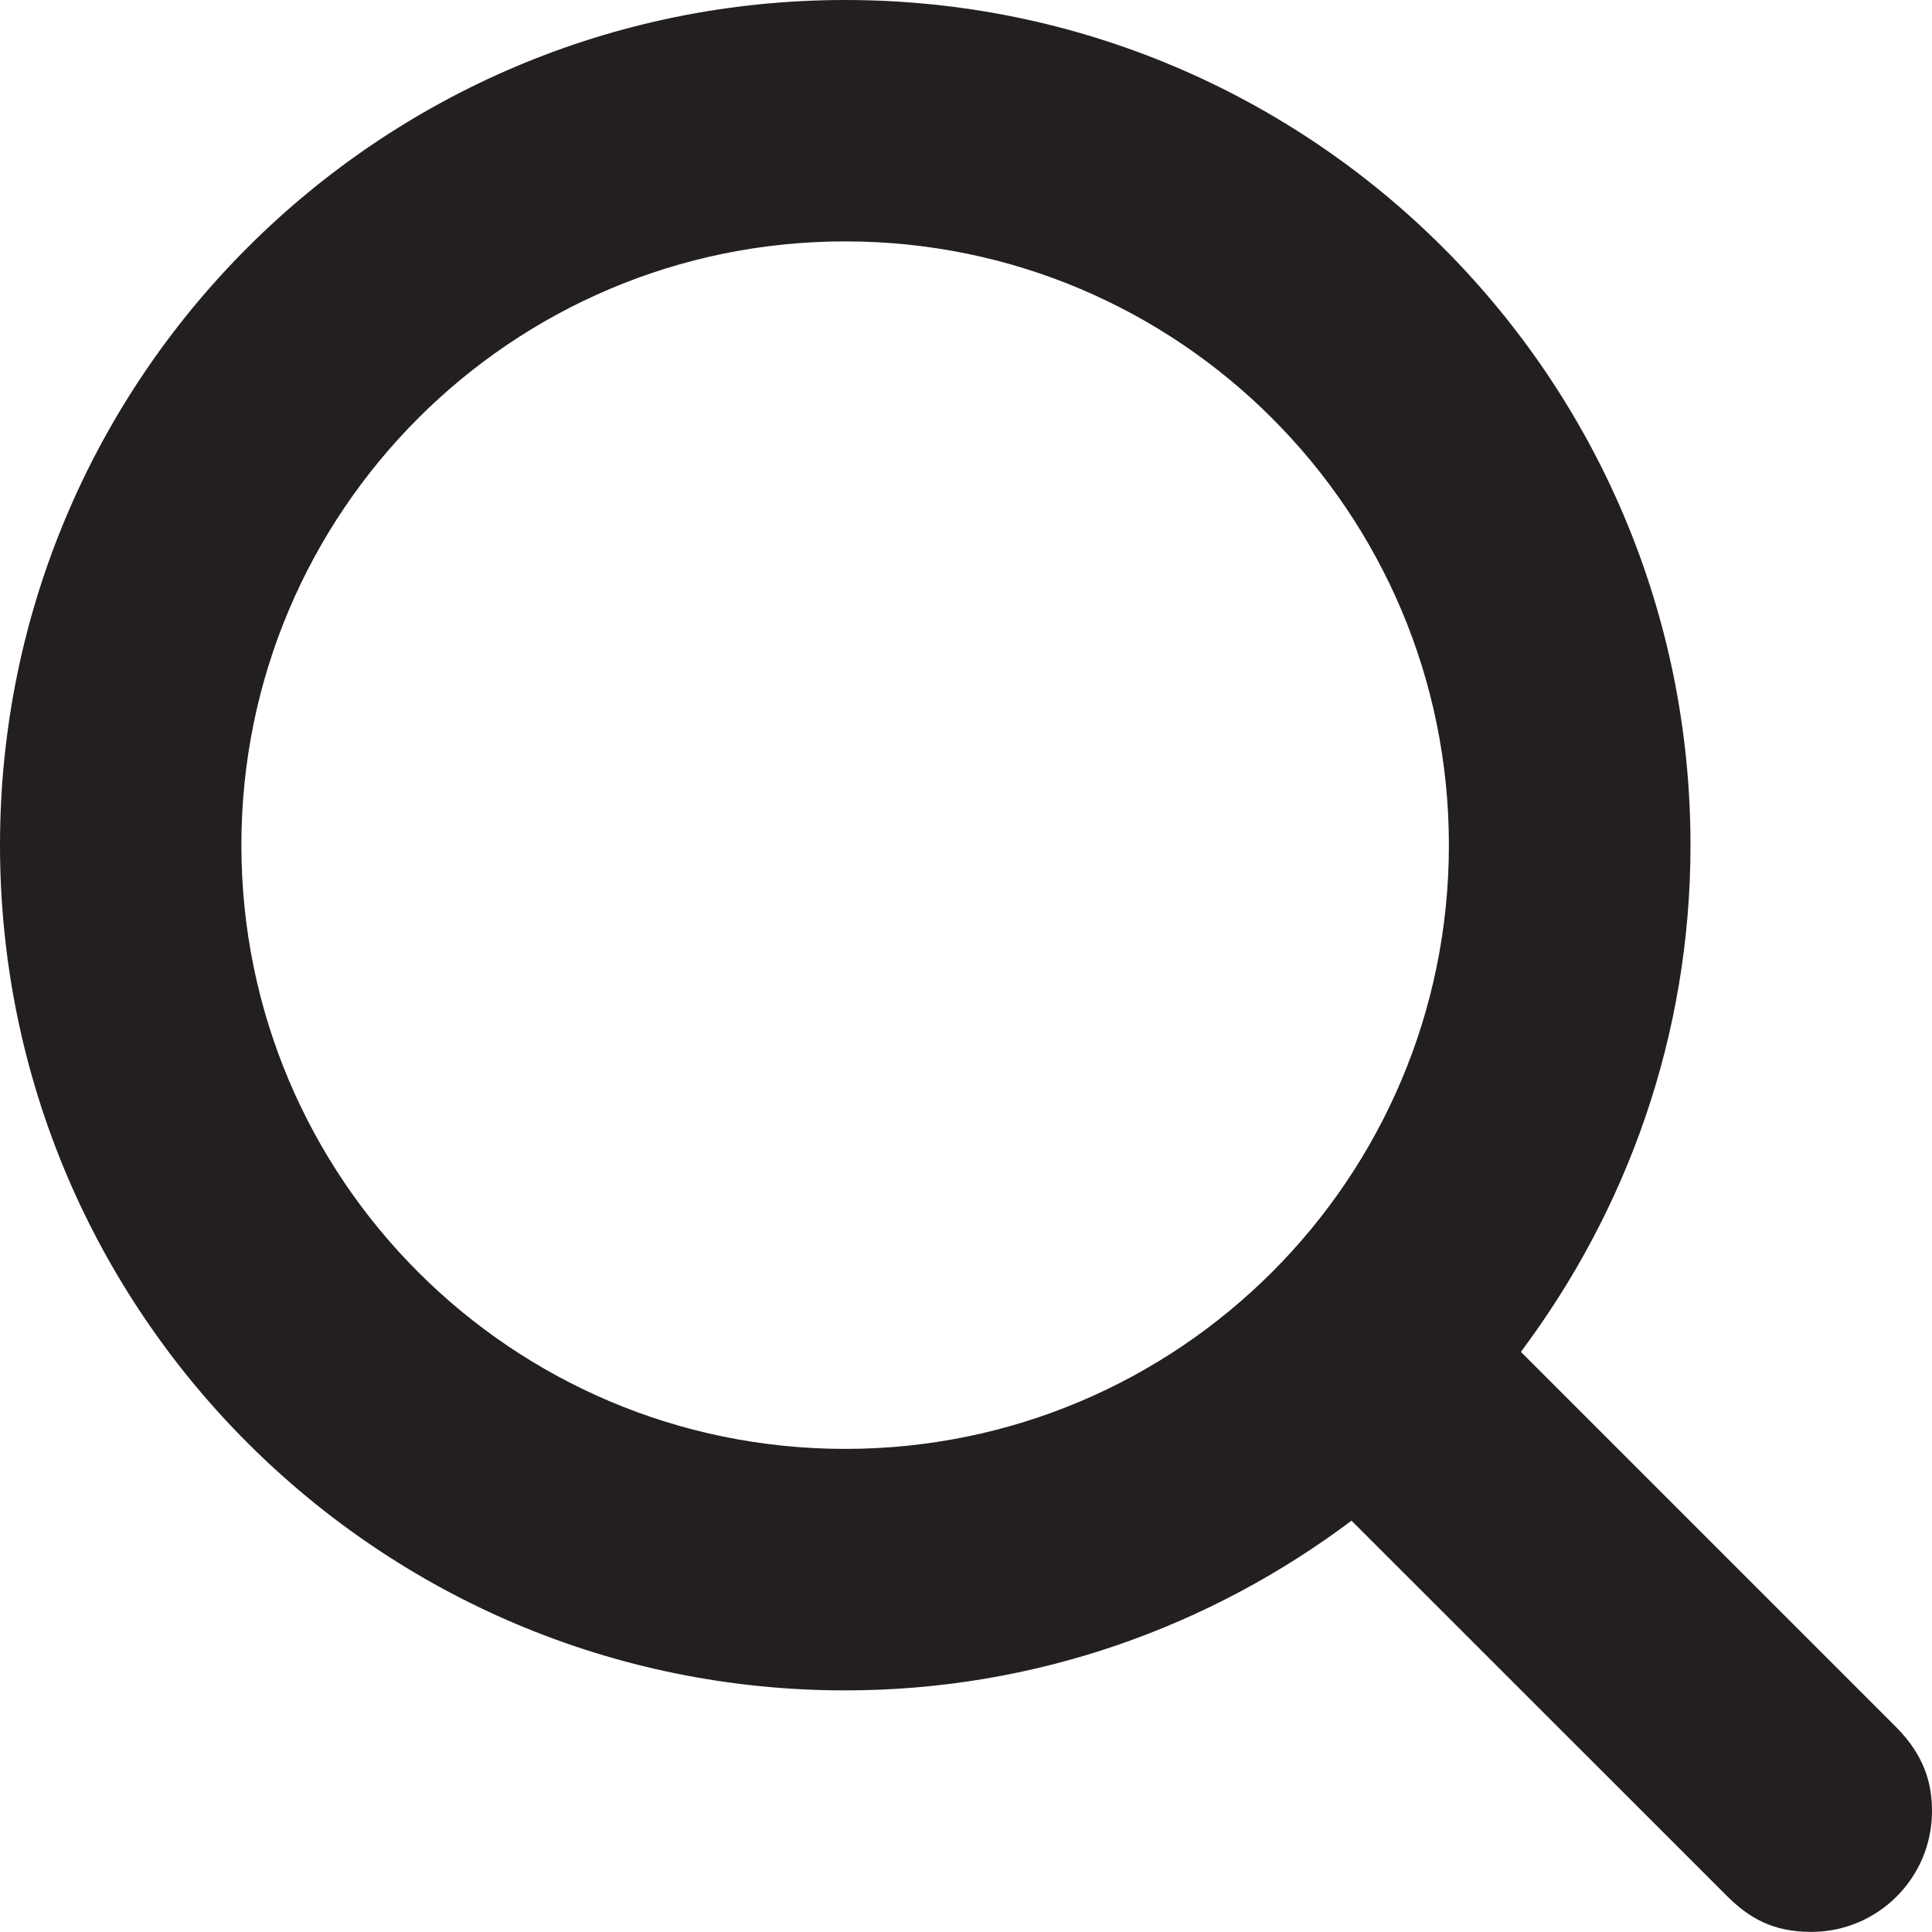
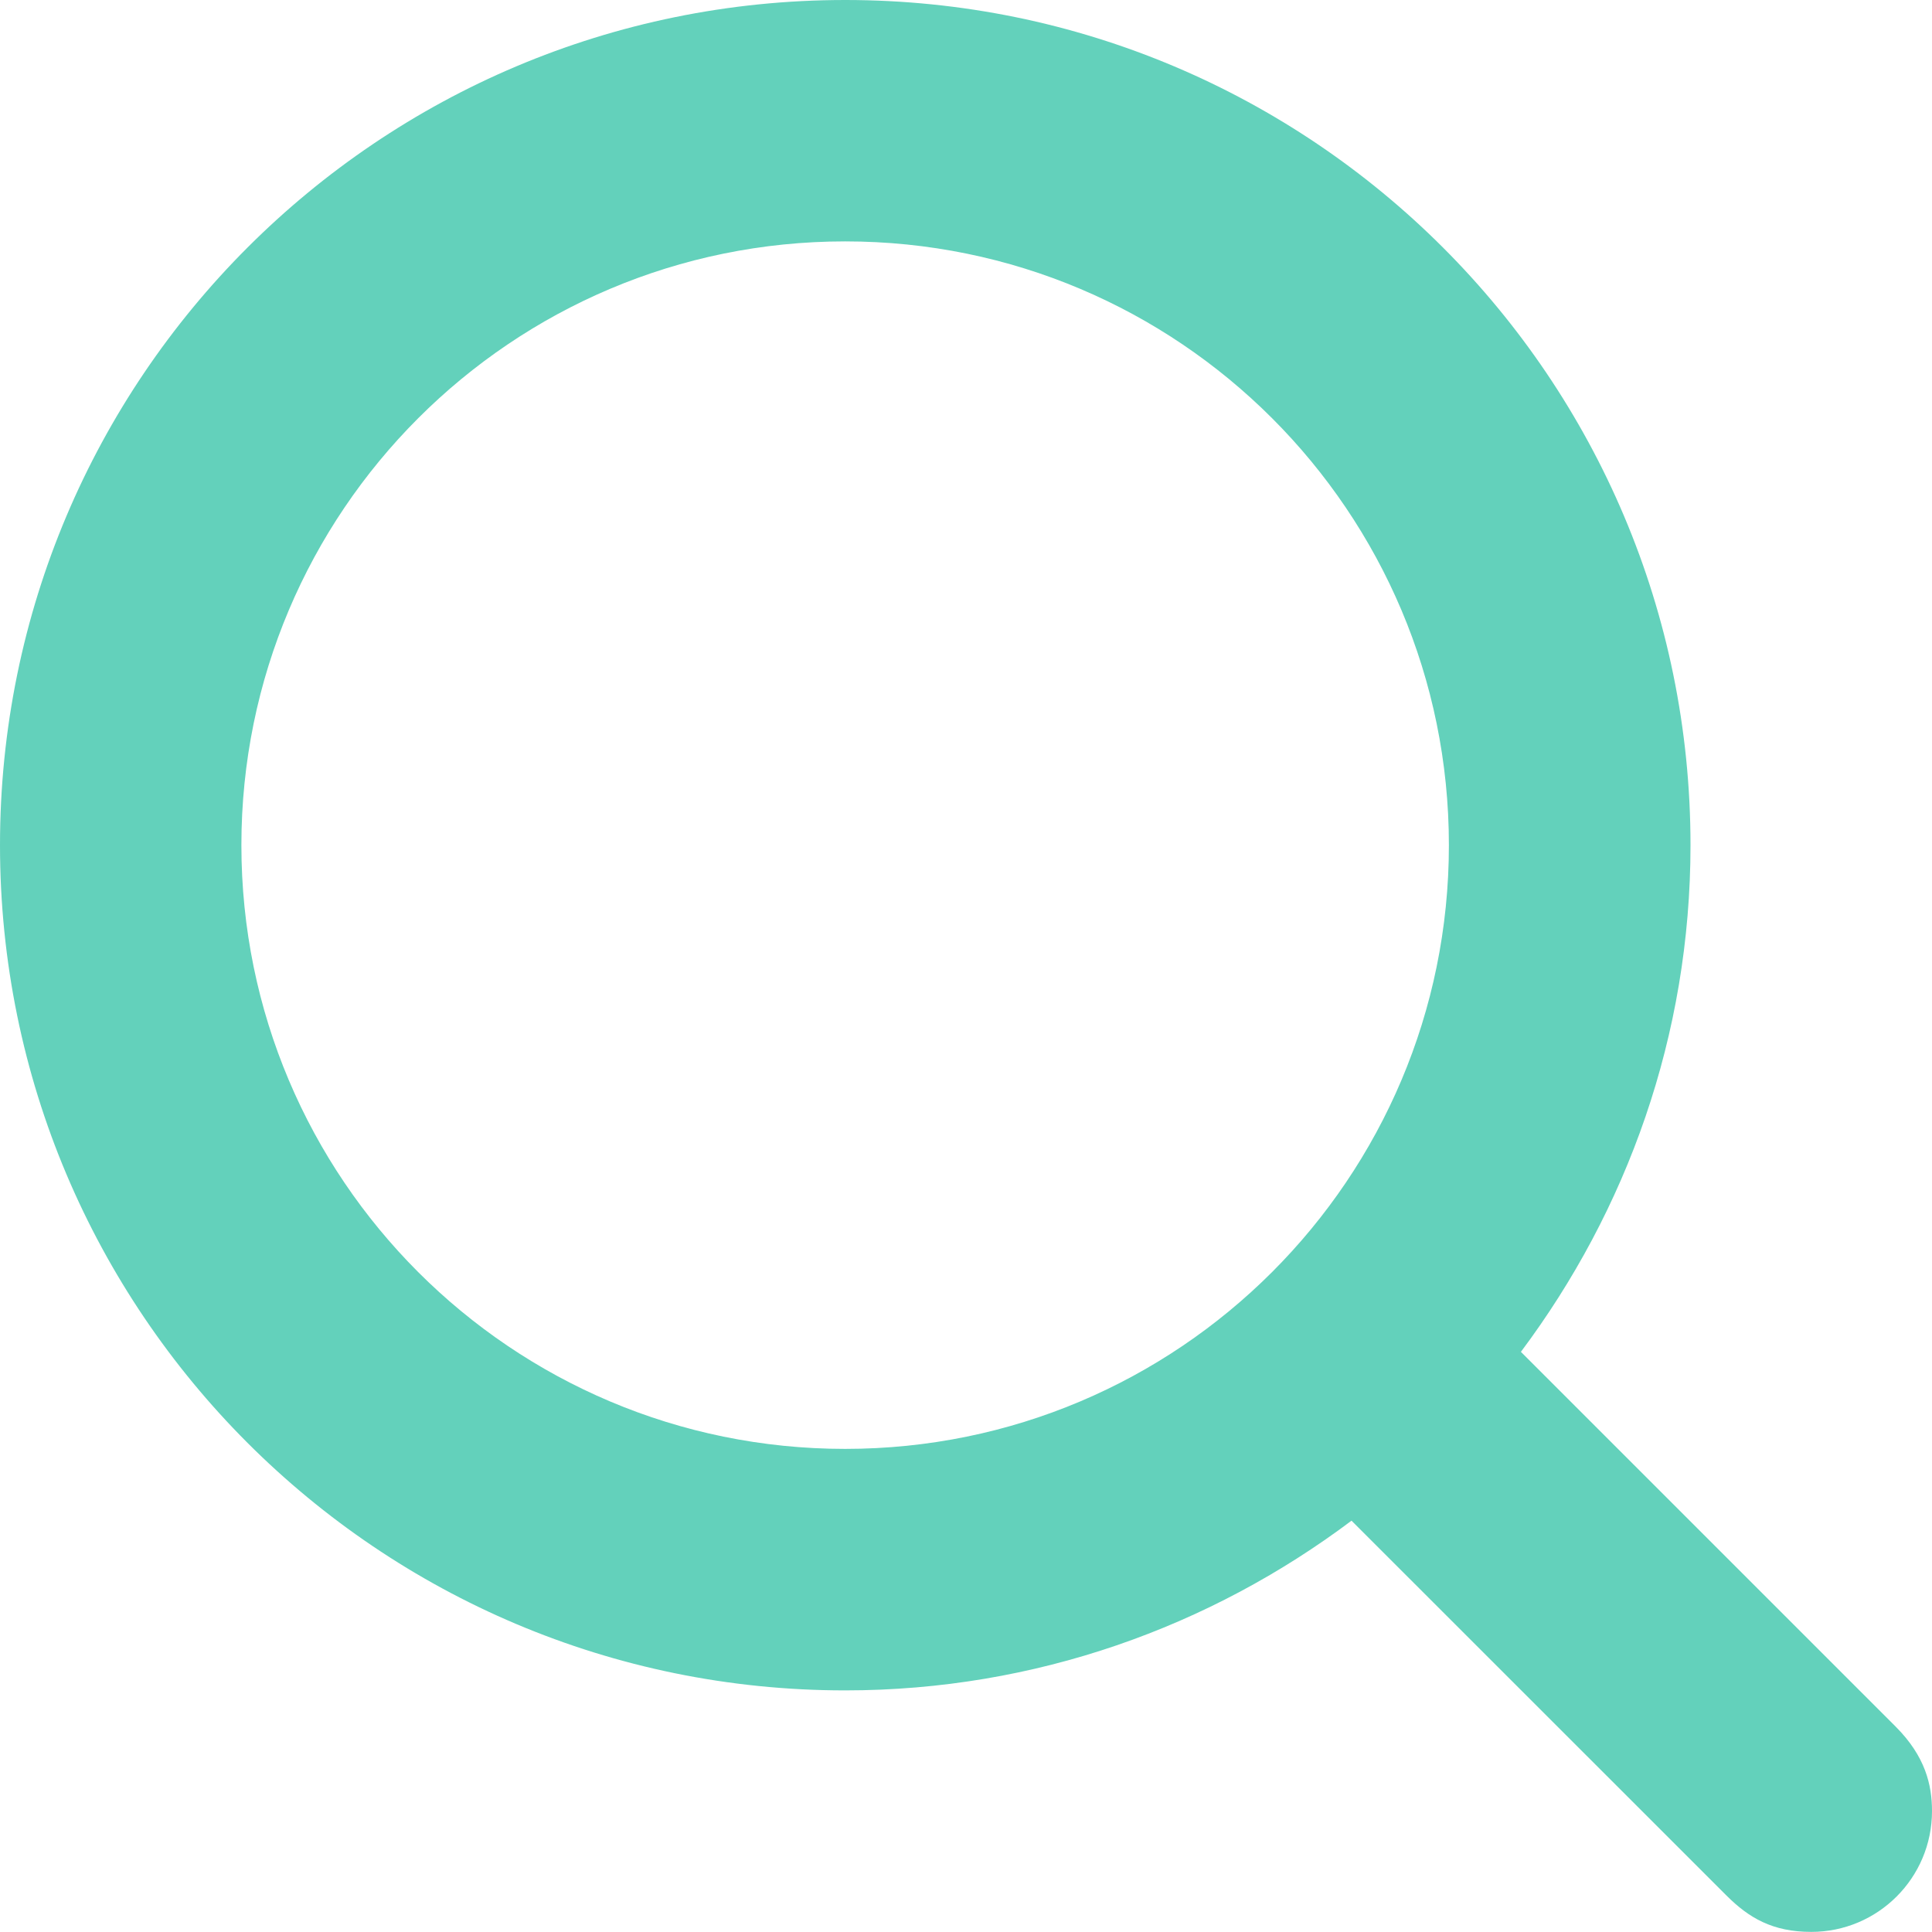
- <svg xmlns="http://www.w3.org/2000/svg" version="1.1" id="Layer_1" x="0px" y="0px" width="17.6px" height="17.6px" viewBox="-0.8 -0.8 17.6 17.6" enable-background="new -0.8 -0.8 17.6 17.6" xml:space="preserve">
-   <path fill="#231F20" d="M16.47,14.93l-3.415-3.415C14.02,10.226,14.6,8.634,14.6,6.899c0-4.253-3.447-7.699-7.7-7.699 S-0.8,2.646-0.8,6.899s3.446,7.7,7.699,7.7c1.734,0,3.326-0.58,4.613-1.546l3.417,3.416c0.203,0.202,0.418,0.33,0.771,0.33 c0.607,0,1.1-0.492,1.1-1.1C16.8,15.459,16.739,15.2,16.47,14.93z M1.399,6.899c0-3.038,2.462-5.5,5.5-5.5s5.5,2.462,5.5,5.5 s-2.462,5.5-5.5,5.5S1.399,9.938,1.399,6.899z" />
+ <svg xmlns="http://www.w3.org/2000/svg" fill="#63d1bb" version="1.1" id="Layer_1" x="0px" y="0px" width="17.6px" height="17.6px" viewBox="-0.8 -0.8 17.6 17.6" enable-background="new -0.8 -0.8 17.6 17.6" xml:space="preserve">
+   <path d="M16.47,14.93l-3.415-3.415C14.02,10.226,14.6,8.634,14.6,6.899c0-4.253-3.447-7.699-7.7-7.699 S-0.8,2.646-0.8,6.899s3.446,7.7,7.699,7.7c1.734,0,3.326-0.58,4.613-1.546l3.417,3.416c0.203,0.202,0.418,0.33,0.771,0.33 c0.607,0,1.1-0.492,1.1-1.1C16.8,15.459,16.739,15.2,16.47,14.93z M1.399,6.899c0-3.038,2.462-5.5,5.5-5.5s5.5,2.462,5.5,5.5 s-2.462,5.5-5.5,5.5S1.399,9.938,1.399,6.899z" />
</svg>
